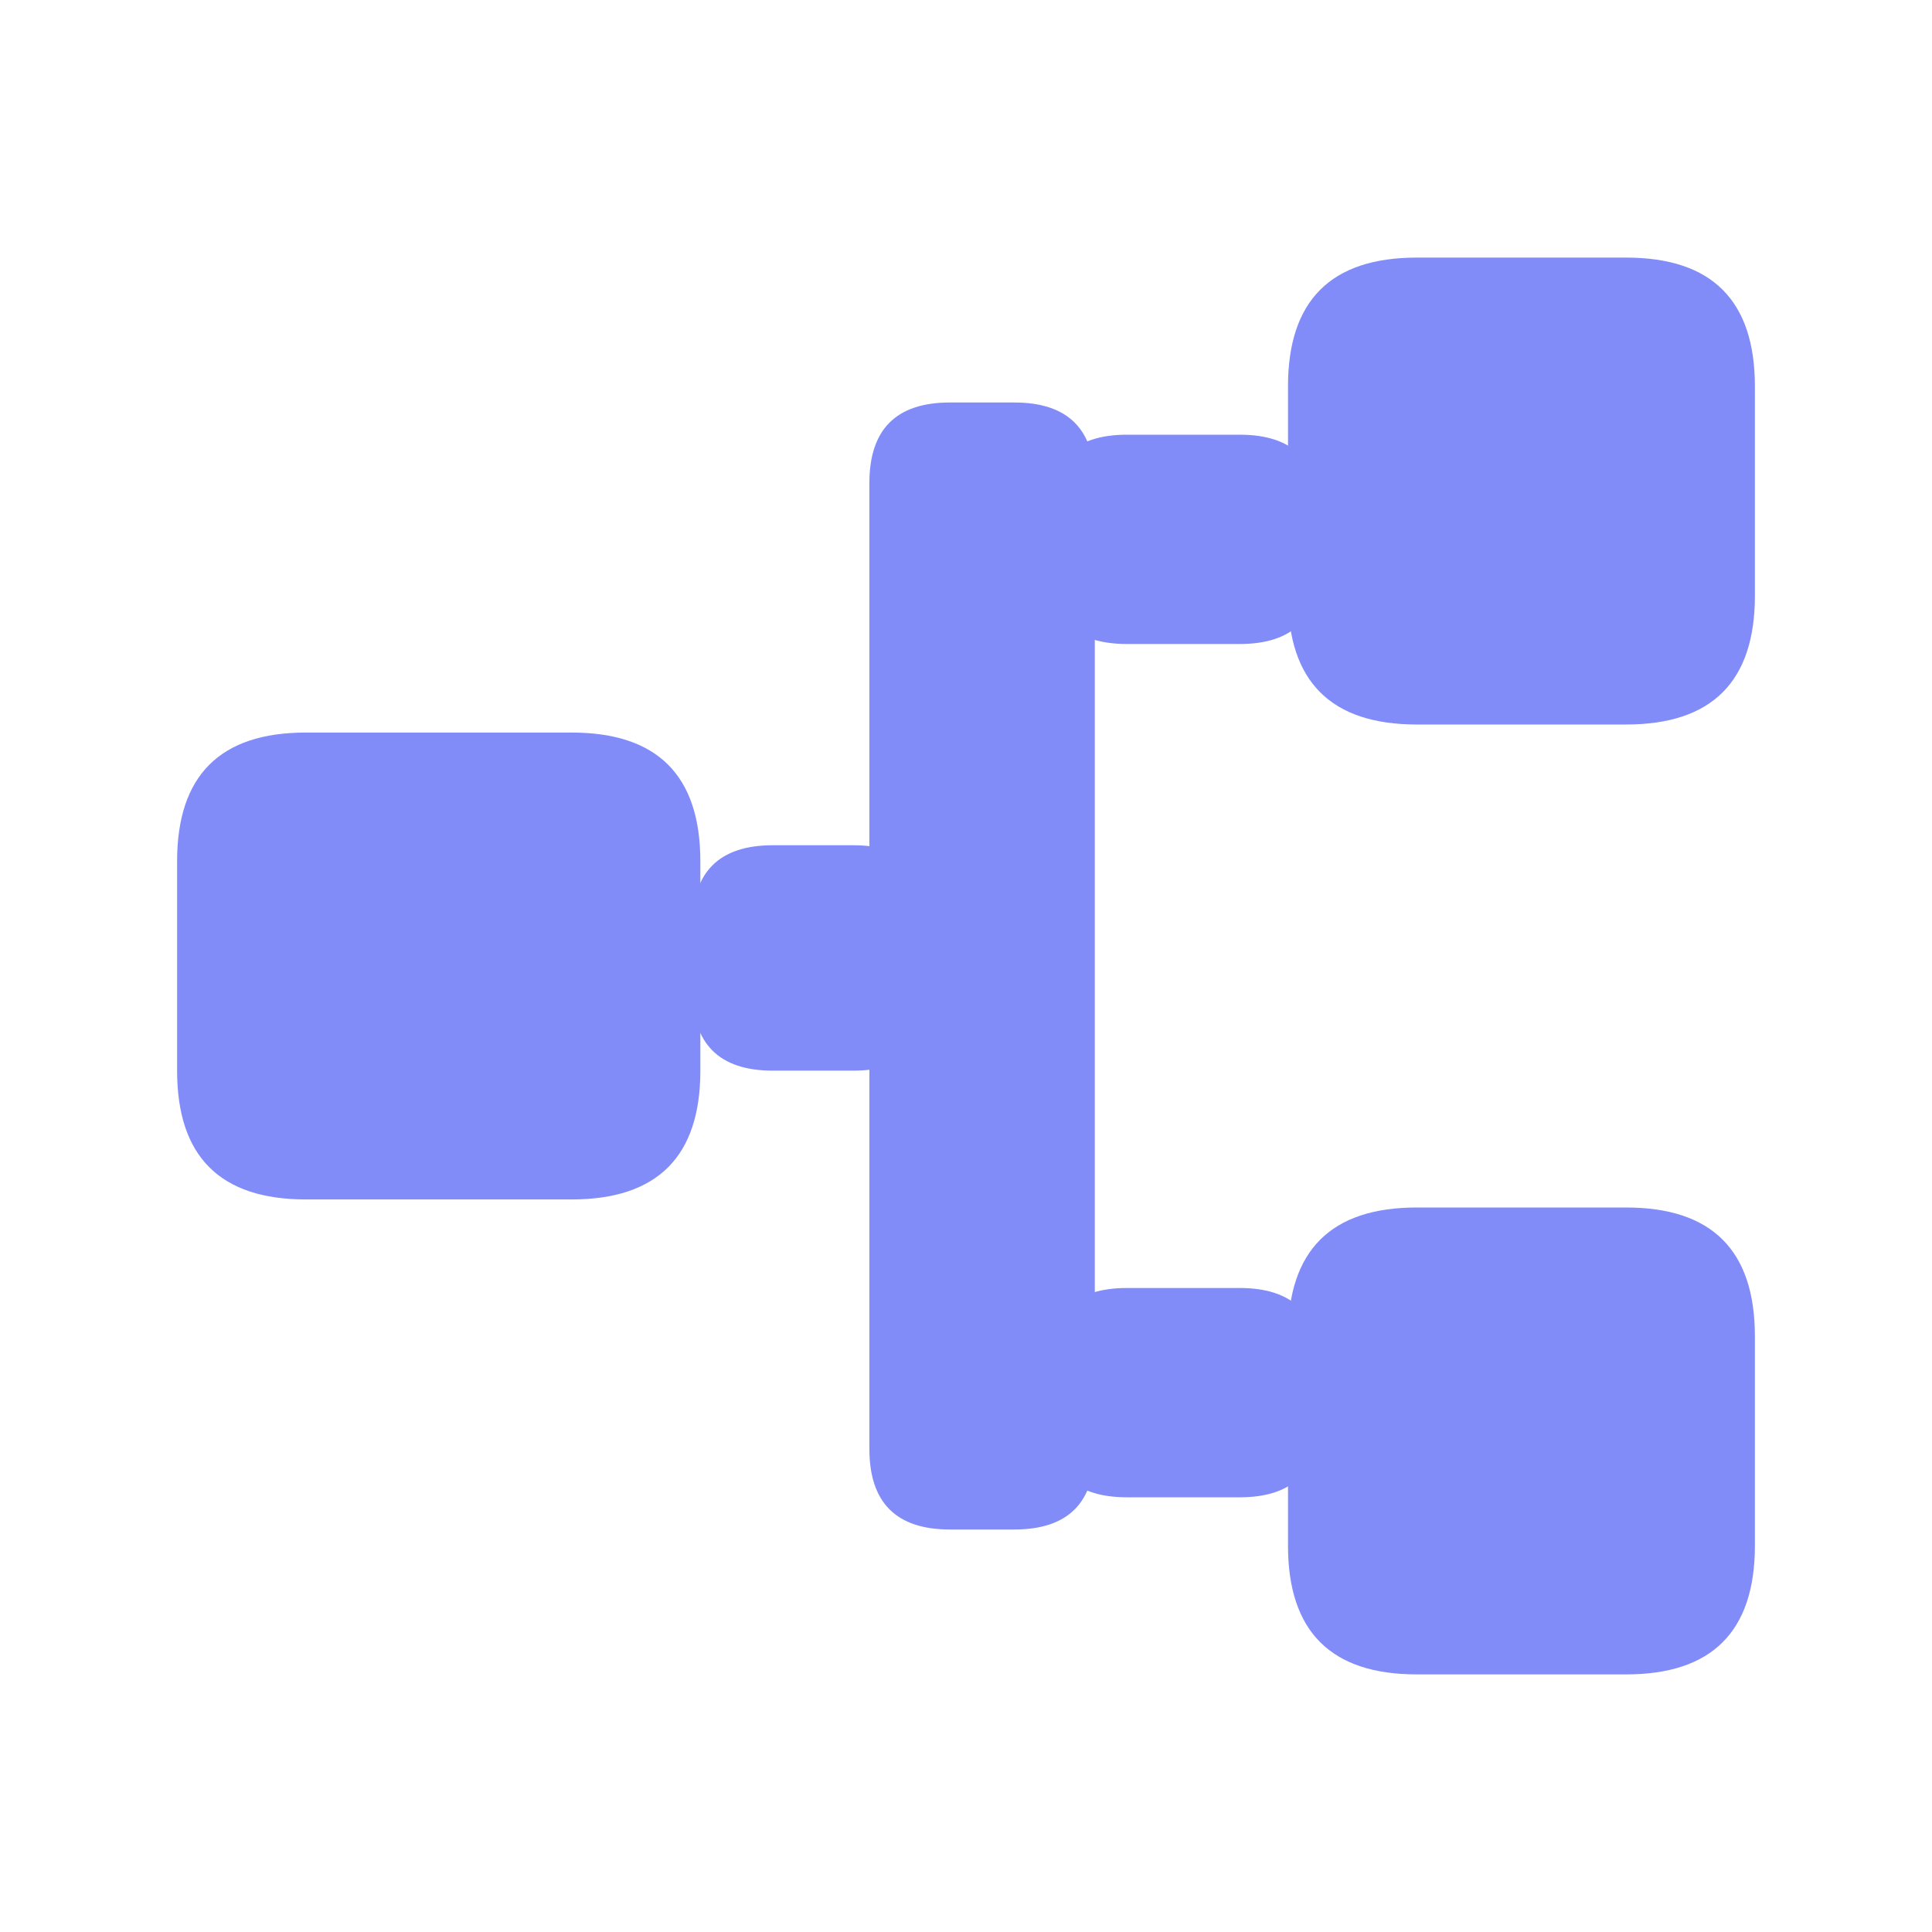
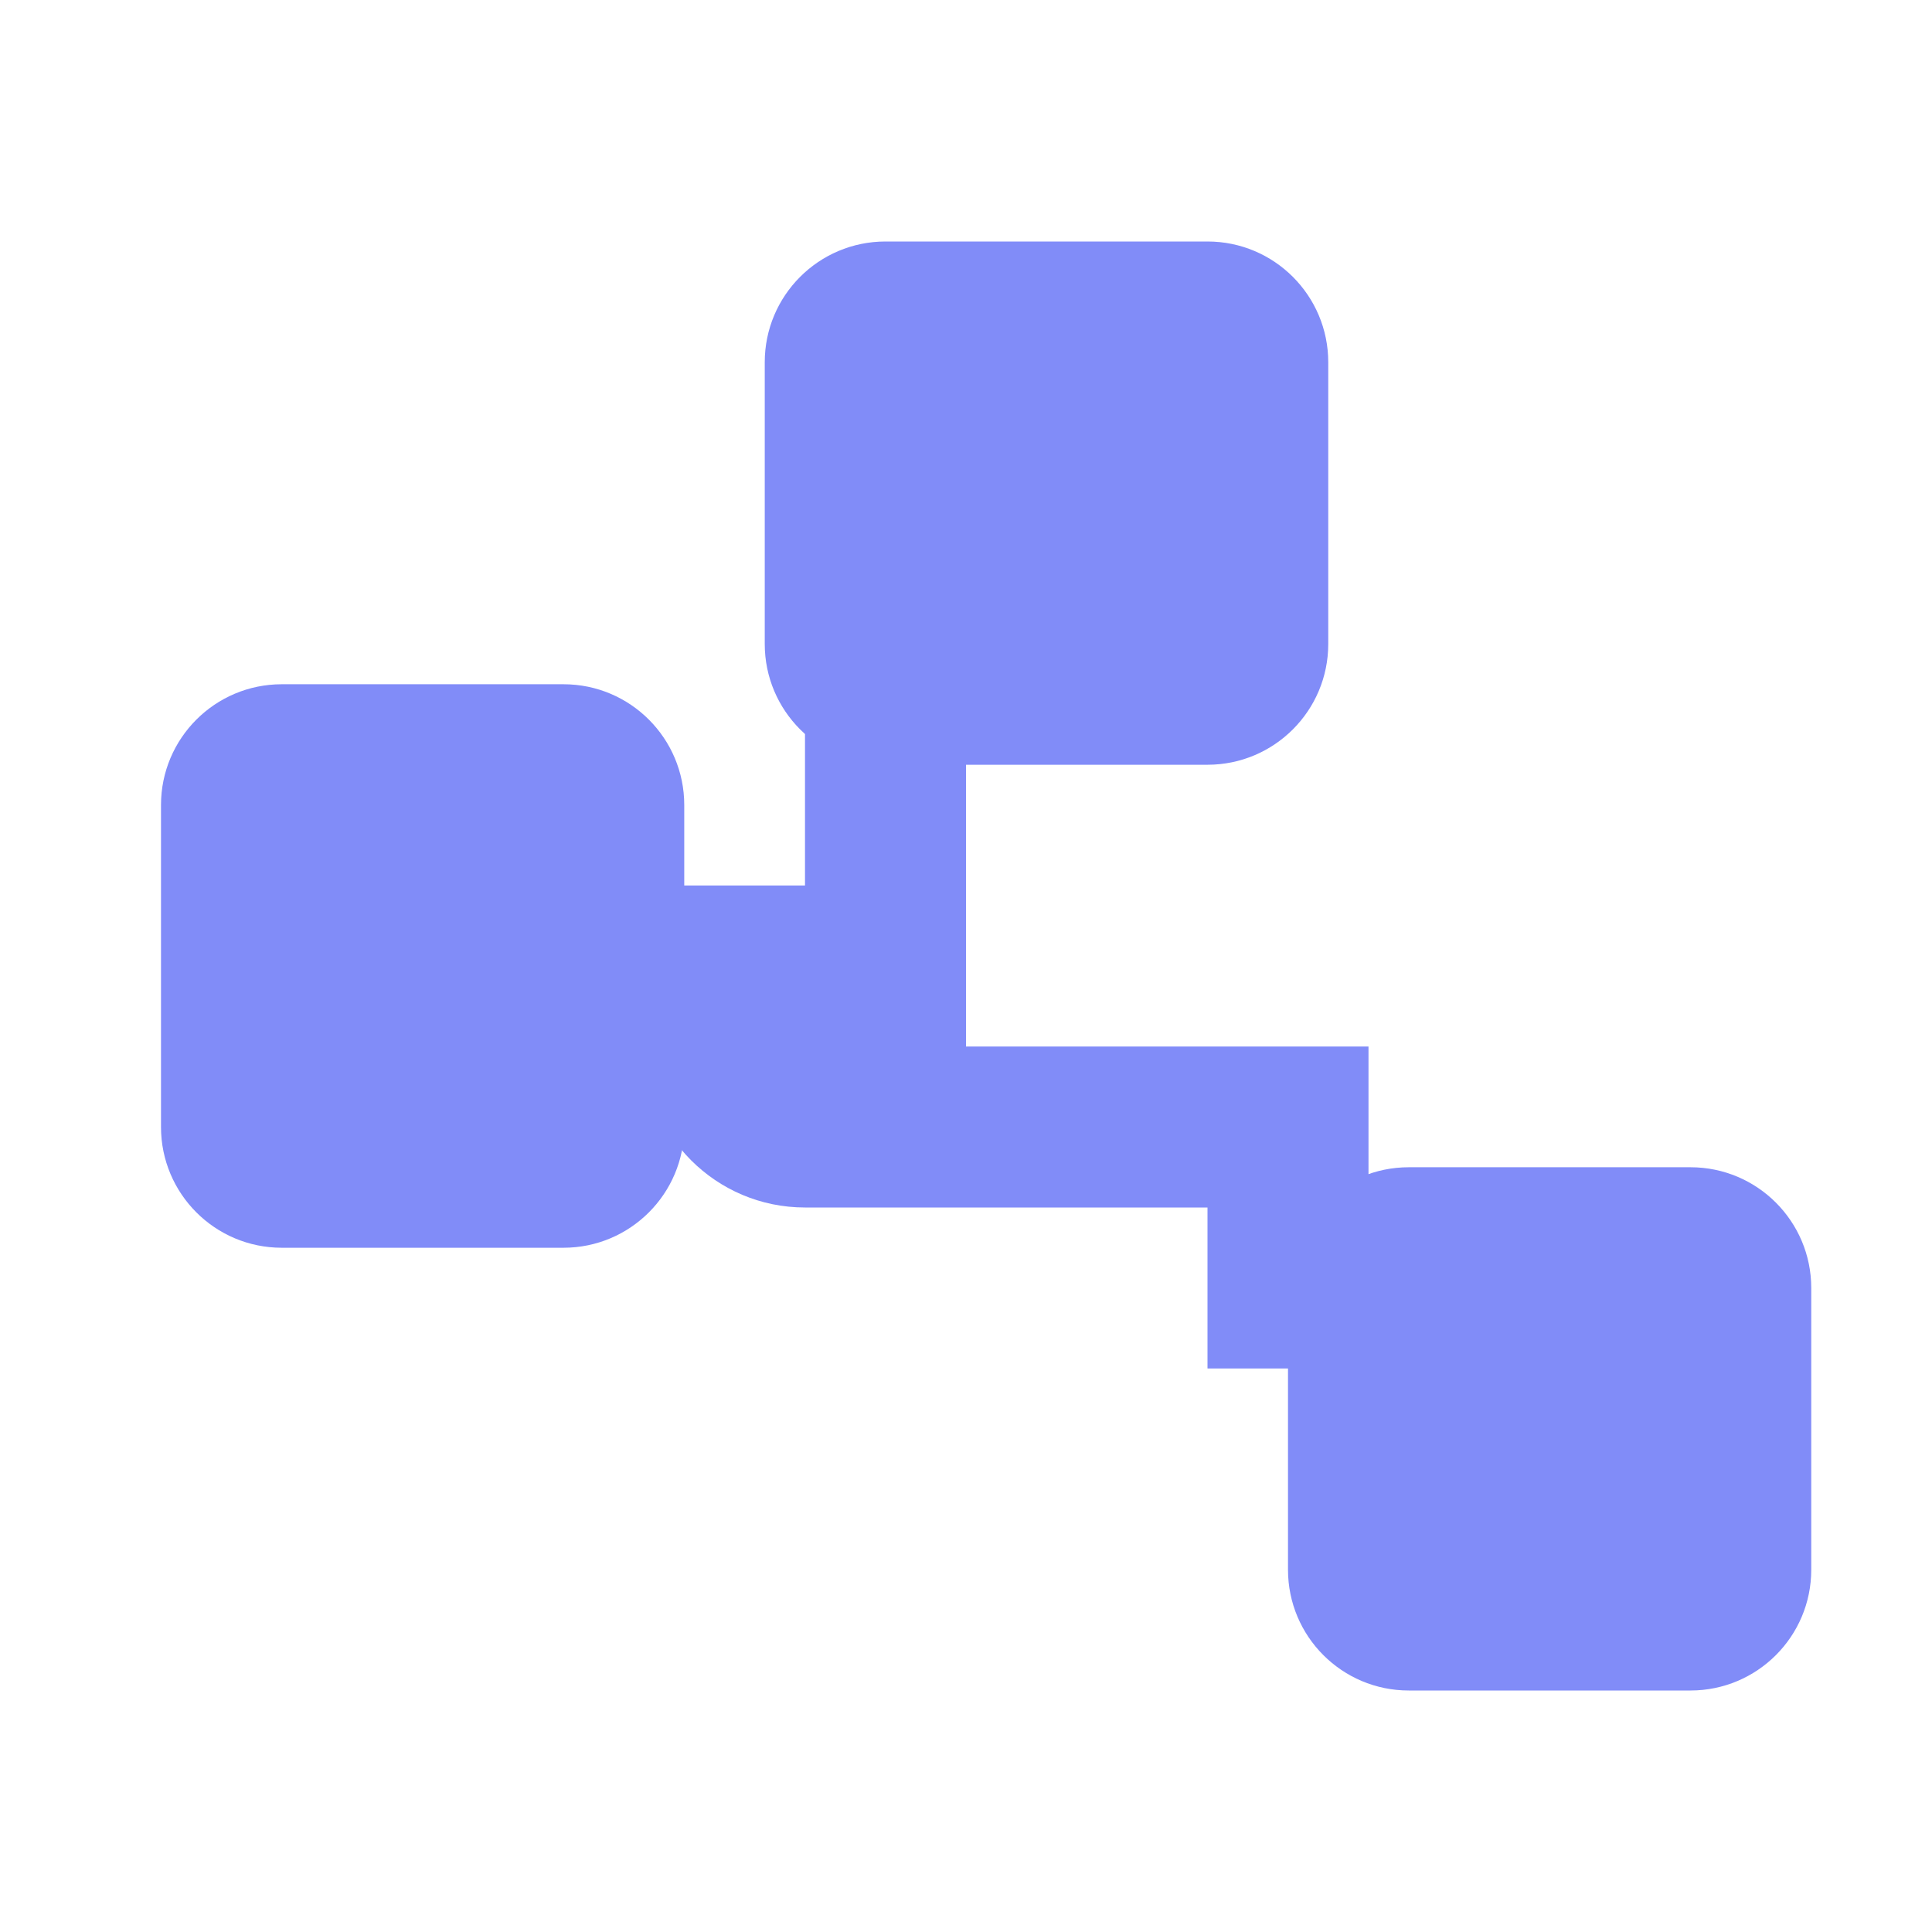
<svg xmlns="http://www.w3.org/2000/svg" viewBox="0 0 24 24">
-   <path fill="#818cf8" d="M3.8 9.1H7.1Q8.7 9.1 8.7 10.7V13.3Q8.7 14.9 7.1 14.9H3.8Q2.2 14.9 2.2 13.3V10.7Q2.2 9.1 3.8 9.1Z" />
-   <path fill="#818cf8" d="M17.6 3.2H20.2Q21.8 3.2 21.8 4.8V7.4Q21.8 9 20.2 9H17.6Q16 9 16 7.4V4.8Q16 3.2 17.6 3.2Z" />
-   <path fill="#818cf8" d="M17.6 15H20.2Q21.8 15 21.8 16.6V19.2Q21.8 20.8 20.2 20.8H17.6Q16 20.8 16 19.2V16.6Q16 15 17.6 15Z" />
-   <path fill="#818cf8" d="M9.6 10.5H10.6Q11.6 10.5 11.6 11.5V12.3Q11.6 13.3 10.6 13.3H9.6Q8.6 13.3 8.6 12.3V11.5Q8.6 10.5 9.6 10.5Z" />
-   <path fill="#818cf8" d="M11.8 5H12.6Q13.6 5 13.6 6V18Q13.6 19 12.6 19H11.8Q10.8 19 10.8 18V6Q10.8 5 11.8 5Z" />
-   <path fill="#818cf8" d="M14 5.4H15.4Q16.4 5.4 16.4 6.4V7Q16.4 8 15.4 8H14Q13 8 13 7V6.4Q13 5.4 14 5.4Z" />
-   <path fill="#818cf8" d="M14 16H15.4Q16.4 16 16.4 17V17.6Q16.4 18.6 15.4 18.6H14Q13 18.6 13 17.6V17Q13 16 14 16Z" />
+   <path fill="#818cf8" d="M3.5 8.5H7A1.5 1.5 0 0 1 8.5 10V14A1.5 1.5 0 0 1 7 15.5H3.5A1.5 1.5 0 0 1 2 14V10A1.5 1.5 0 0 1 3.5 8.5Z" />
+   <path fill="#818cf8" d="M11 3H15A1.5 1.5 0 0 1 16.5 4.5V8A1.5 1.5 0 0 1 15 9.5H11A1.5 1.5 0 0 1 9.5 8V4.5A1.5 1.5 0 0 1 11 3Z" />
+   <path fill="#818cf8" d="M17.5 14.5H21A1.5 1.5 0 0 1 22.5 16V19.5A1.5 1.5 0 0 1 21 21H17.5A1.5 1.5 0 0 1 16 19.5V16A1.5 1.5 0 0 1 17.5 14.5Z" />
+   <path fill="#818cf8" d="M8 11H10V7H12V13H17V17H15V15H10A2 2 0 0 1 8 13Z" />
</svg>
